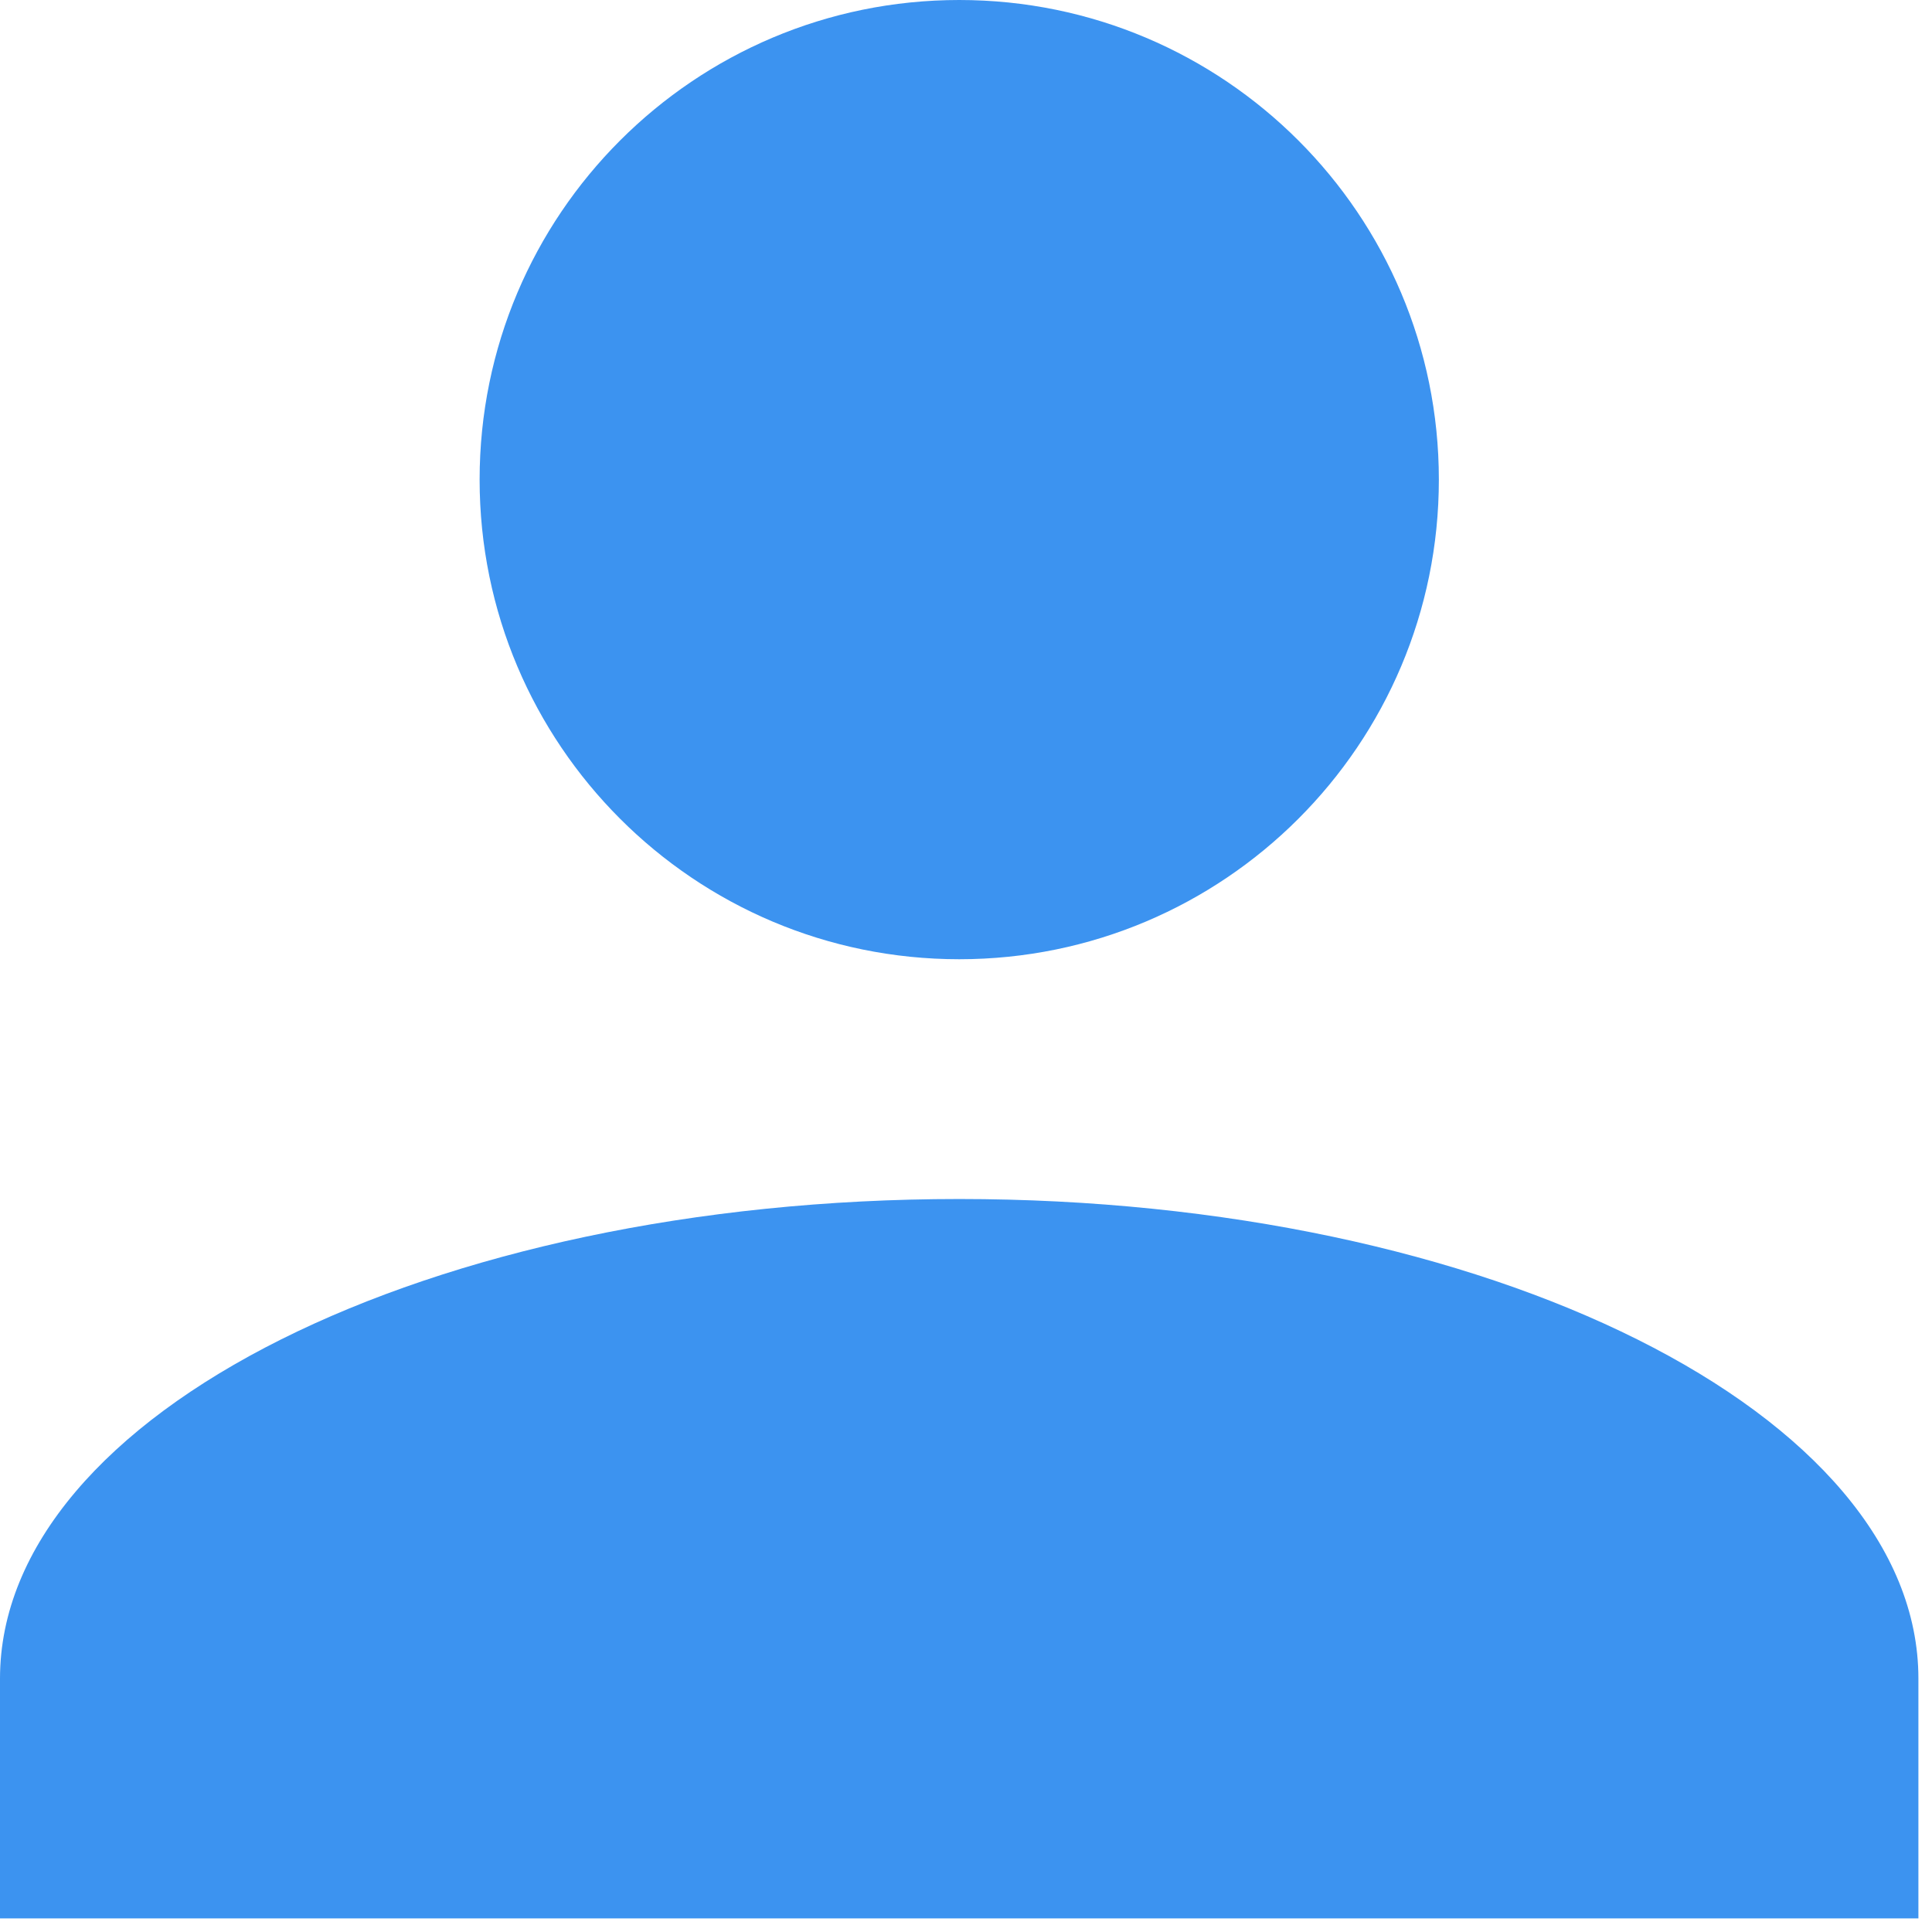
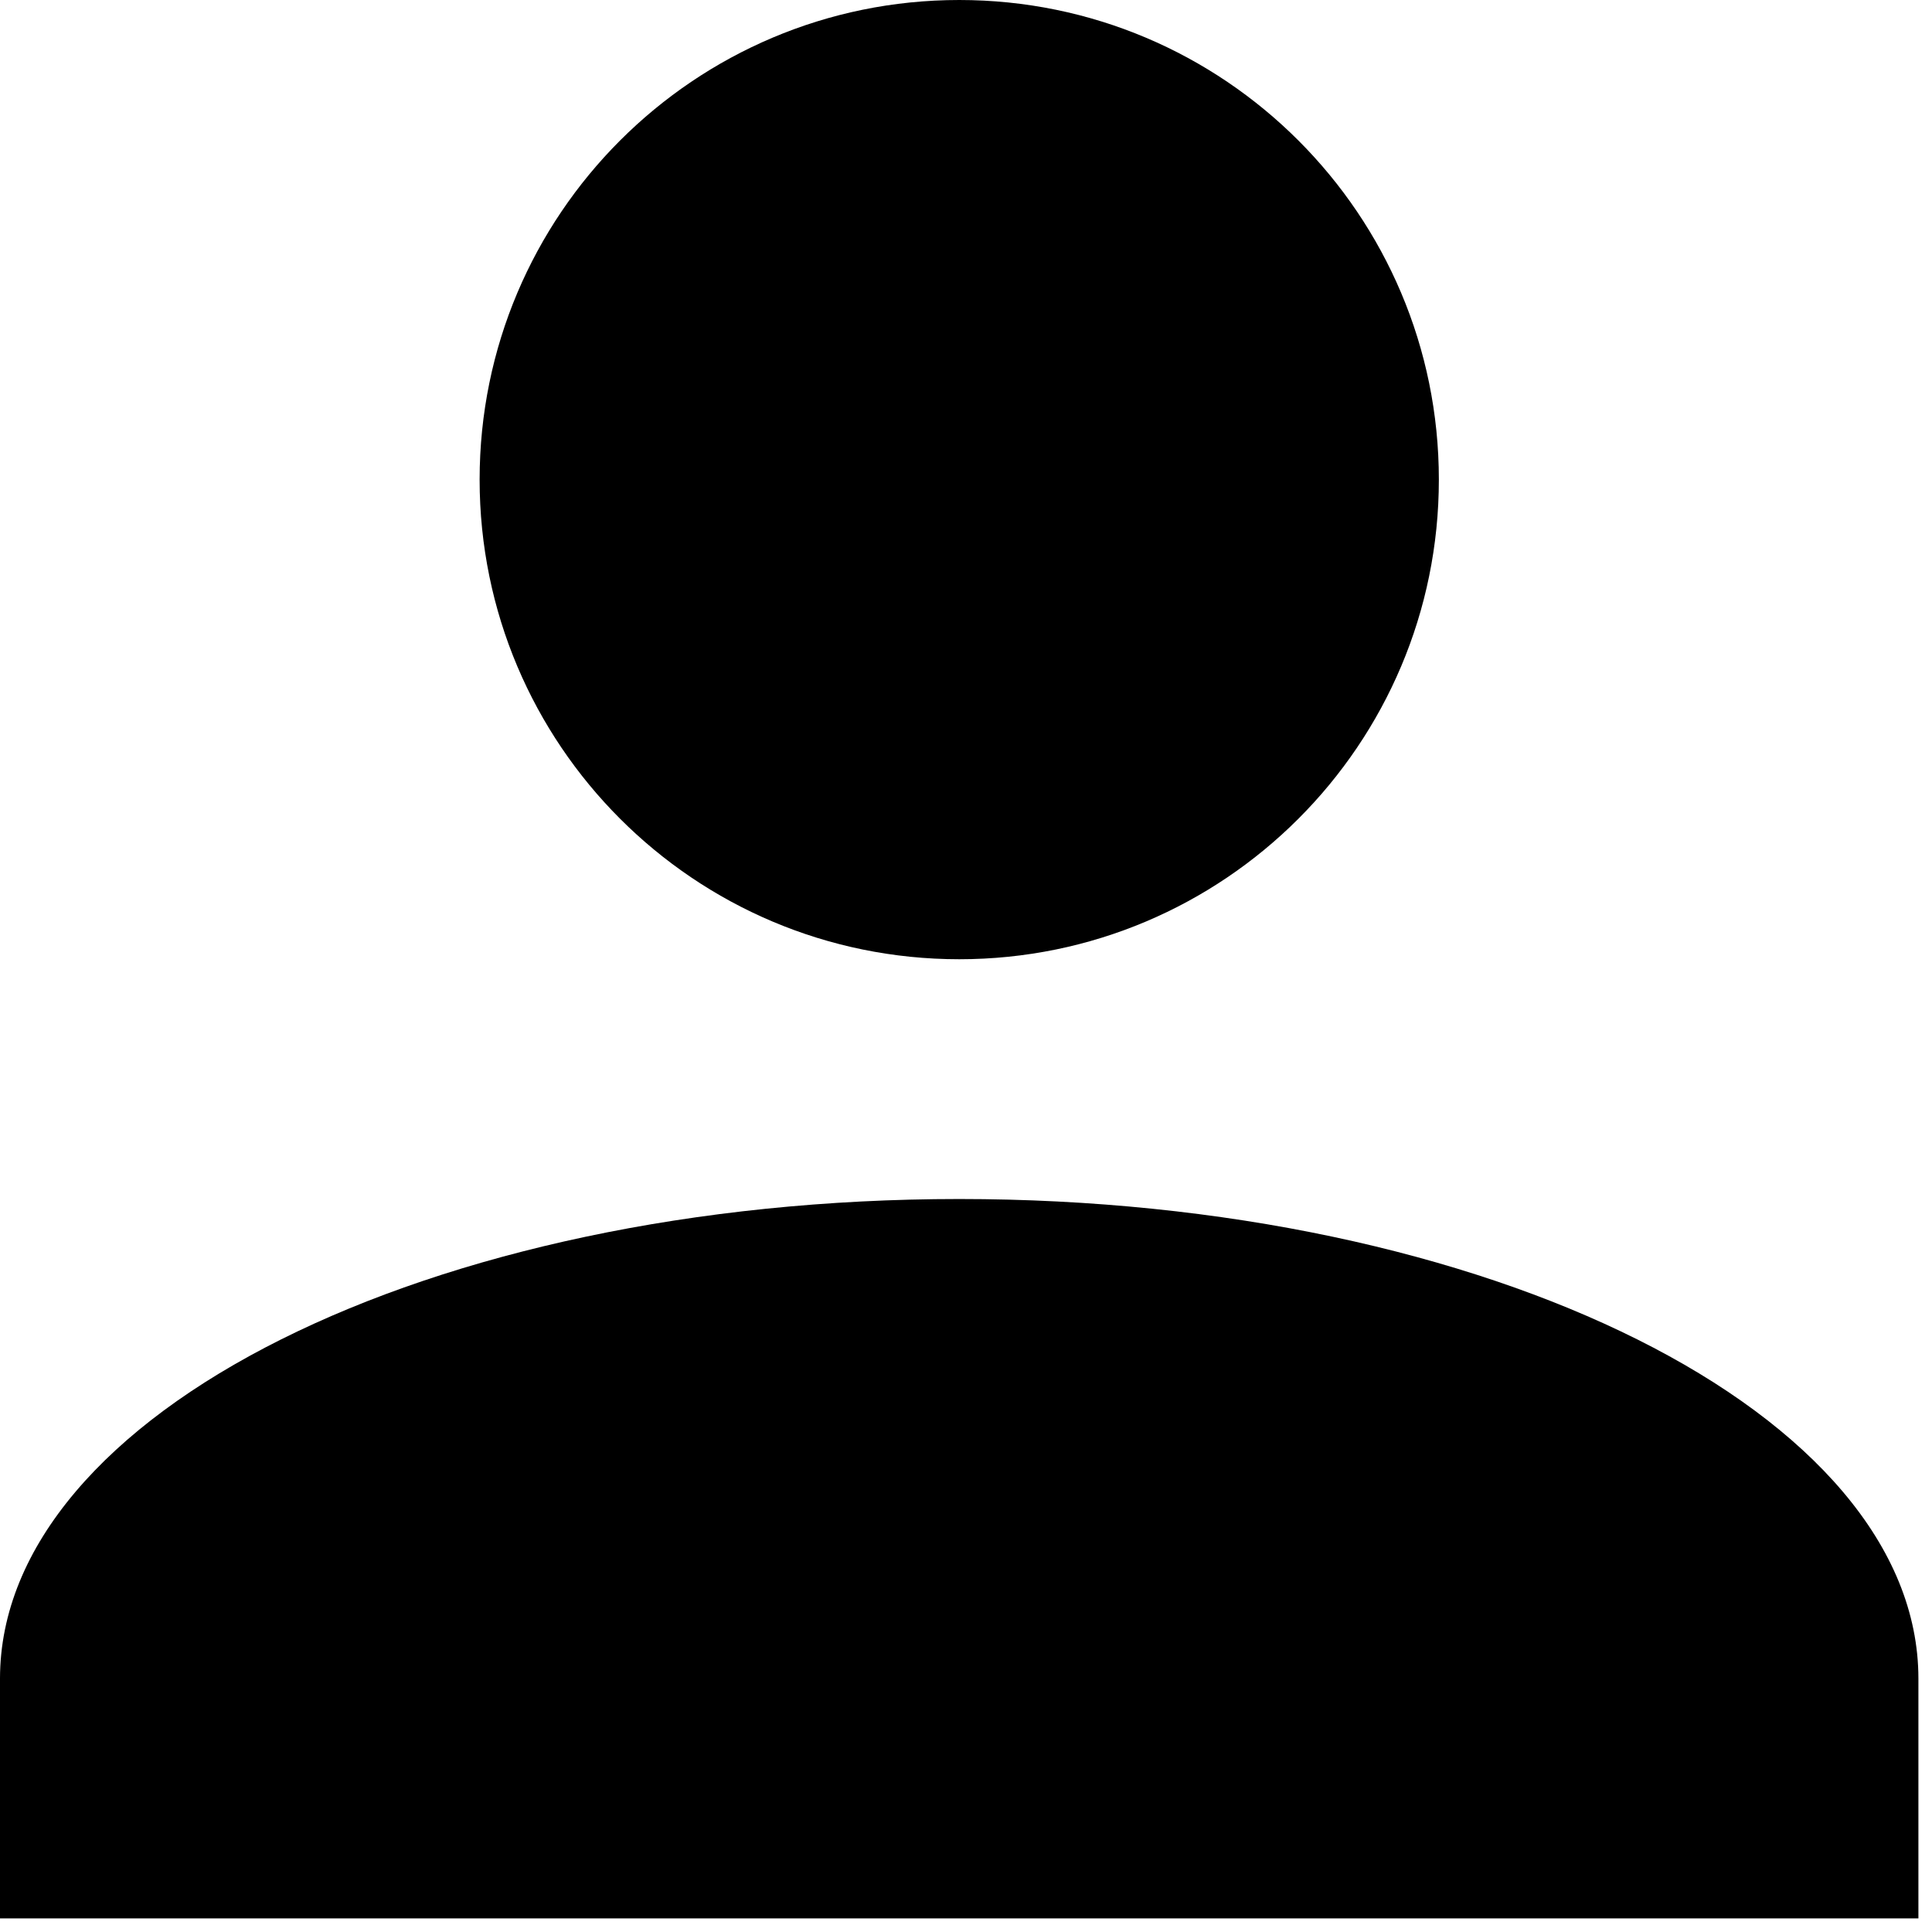
<svg xmlns="http://www.w3.org/2000/svg" width="100%" height="100%" viewBox="0 0 28 28" version="1.1" xml:space="preserve" style="fill-rule:evenodd;clip-rule:evenodd;stroke-linejoin:round;stroke-miterlimit:1.414;">
-   <path id="account" d="M13.902,0c3.839,0 6.951,3.112 6.951,6.951c0,3.839 -3.112,6.951 -6.951,6.951c-3.839,0 -6.951,-3.112 -6.951,-6.951c0,-3.839 3.112,-6.951 6.951,-6.951Zm0,17.377c7.677,0 13.901,3.112 13.901,6.951l0,3.475l-27.803,0l0,-3.475c0,-3.839 6.224,-6.951 13.902,-6.951Z" style="fill:#3c93f0;fill-rule:nonzero;" />
+   <path id="account" d="M13.902,0c3.839,0 6.951,3.112 6.951,6.951c0,3.839 -3.112,6.951 -6.951,6.951c-3.839,0 -6.951,-3.112 -6.951,-6.951c0,-3.839 3.112,-6.951 6.951,-6.951Zm0,17.377c7.677,0 13.901,3.112 13.901,6.951l0,3.475l-27.803,0l0,-3.475c0,-3.839 6.224,-6.951 13.902,-6.951Z" style="fill:#000;fill-rule:nonzero;" />
</svg>
